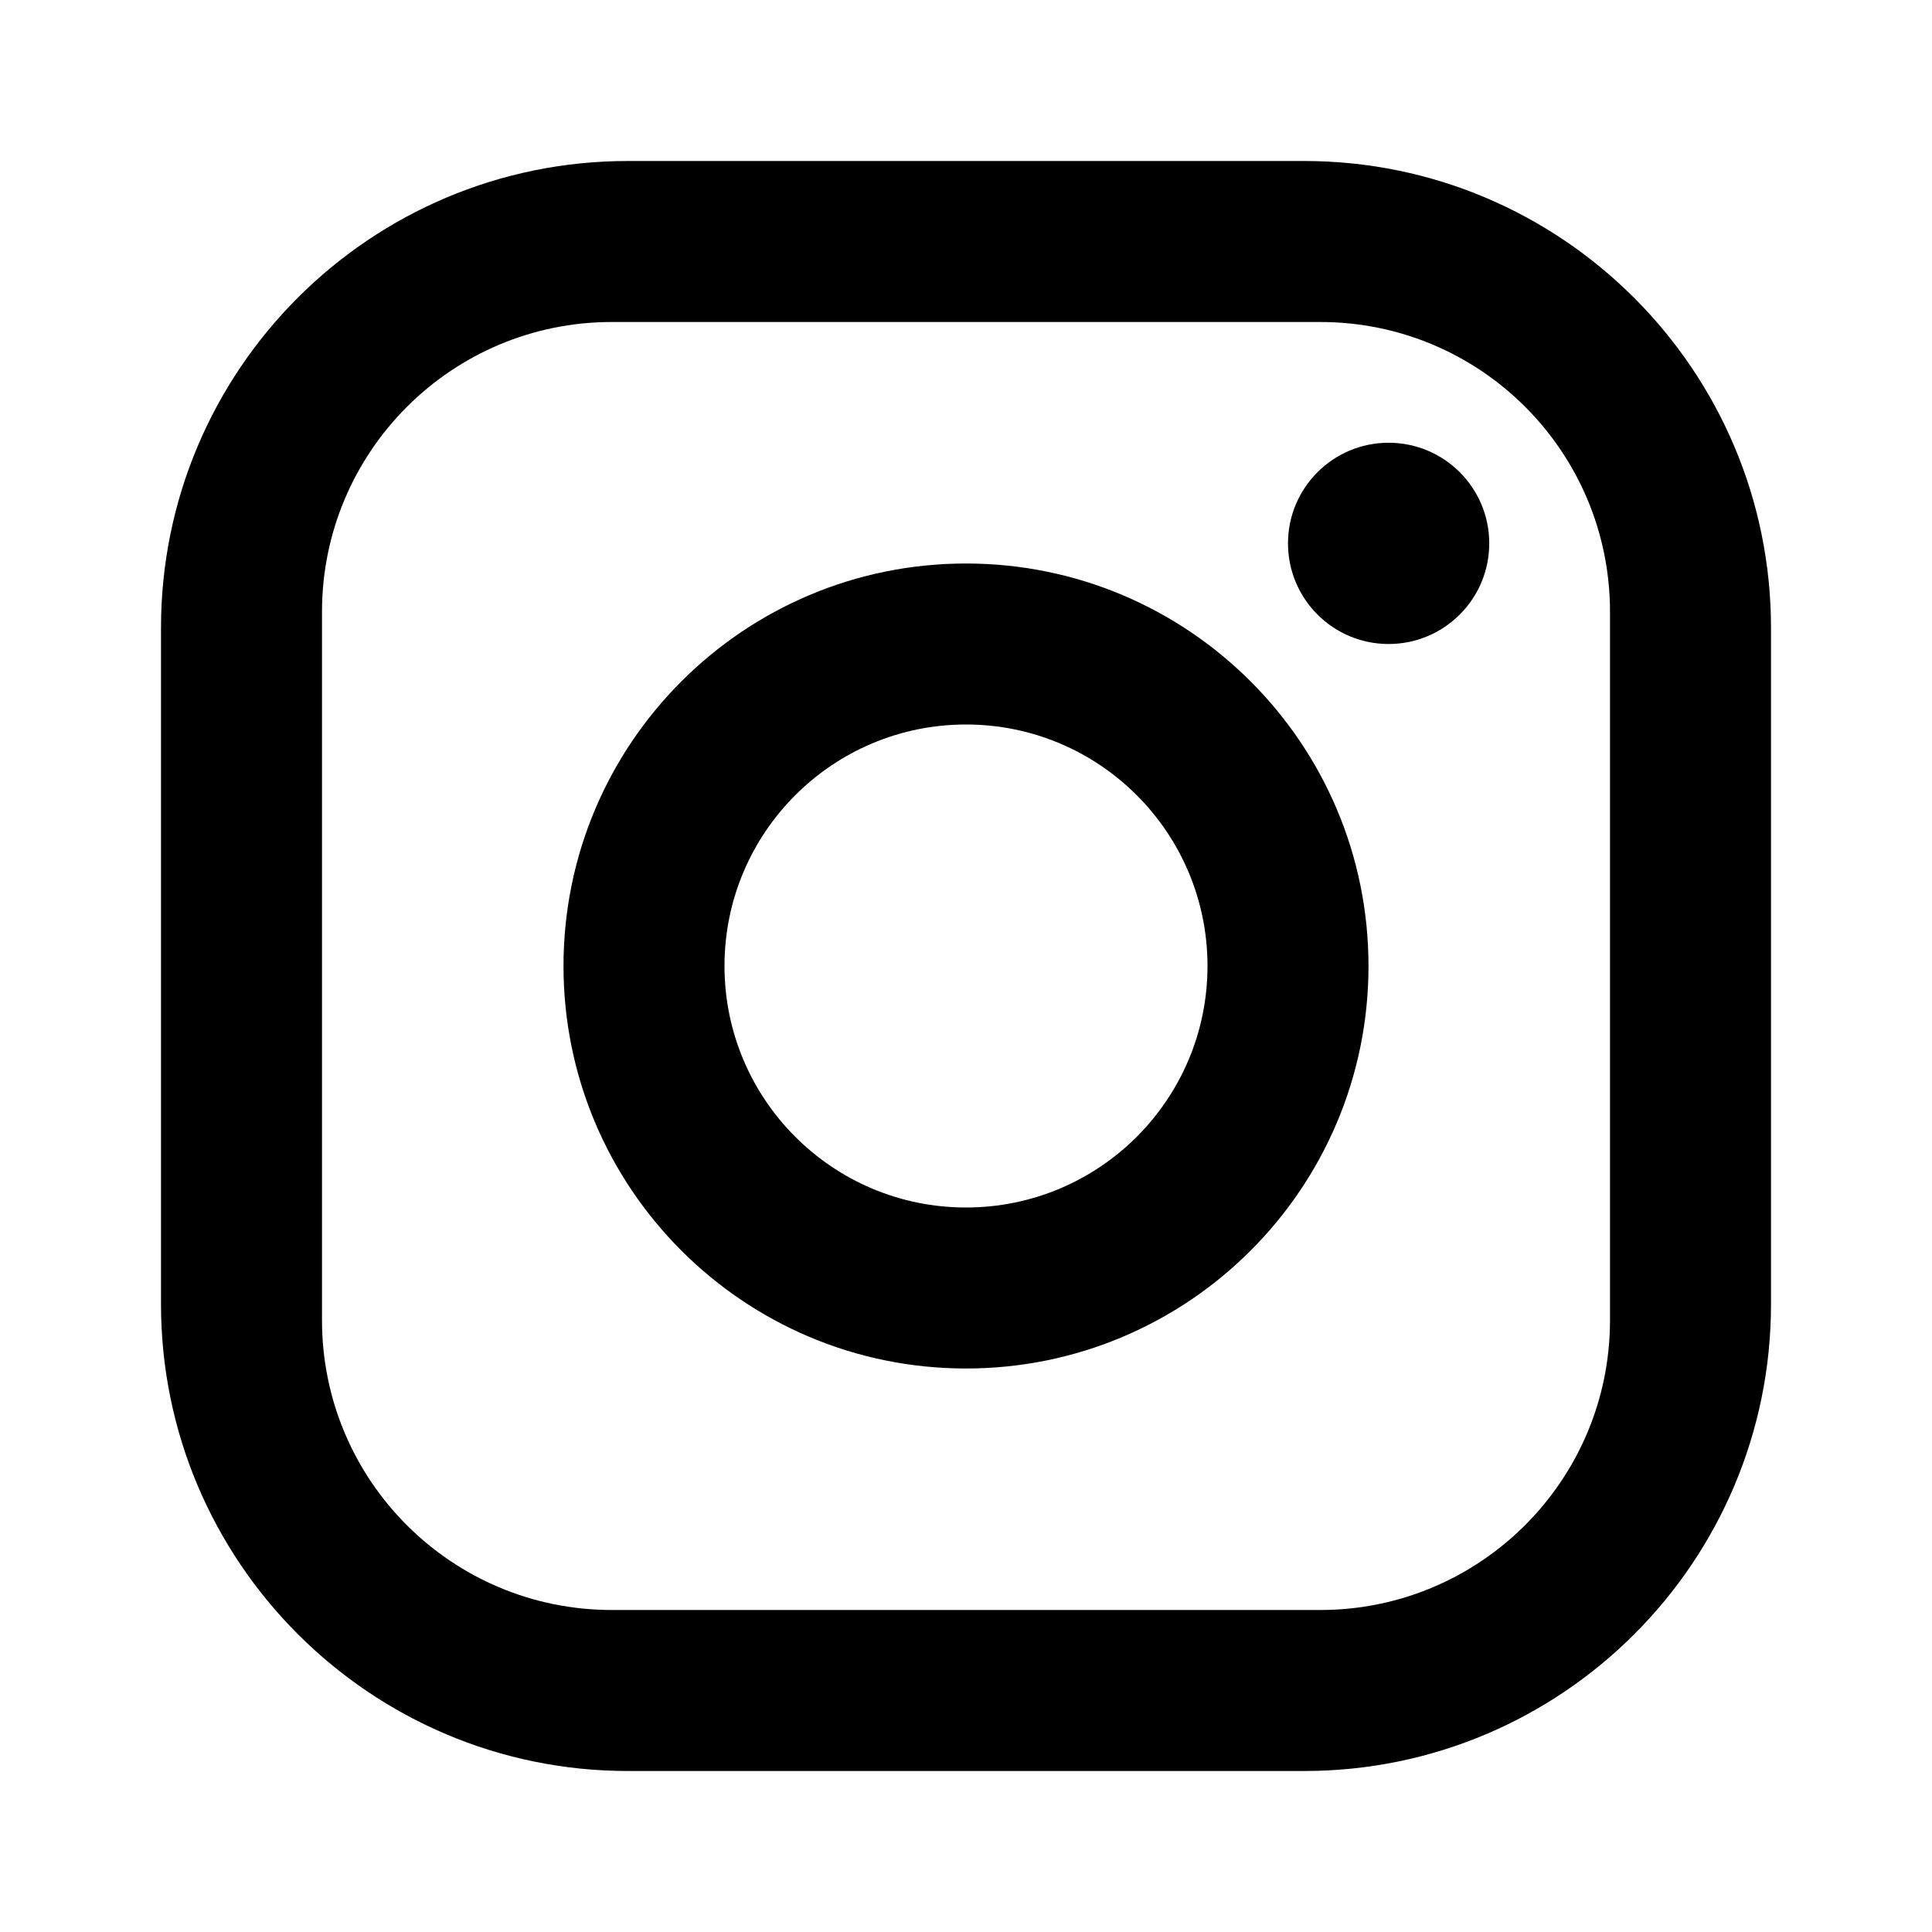
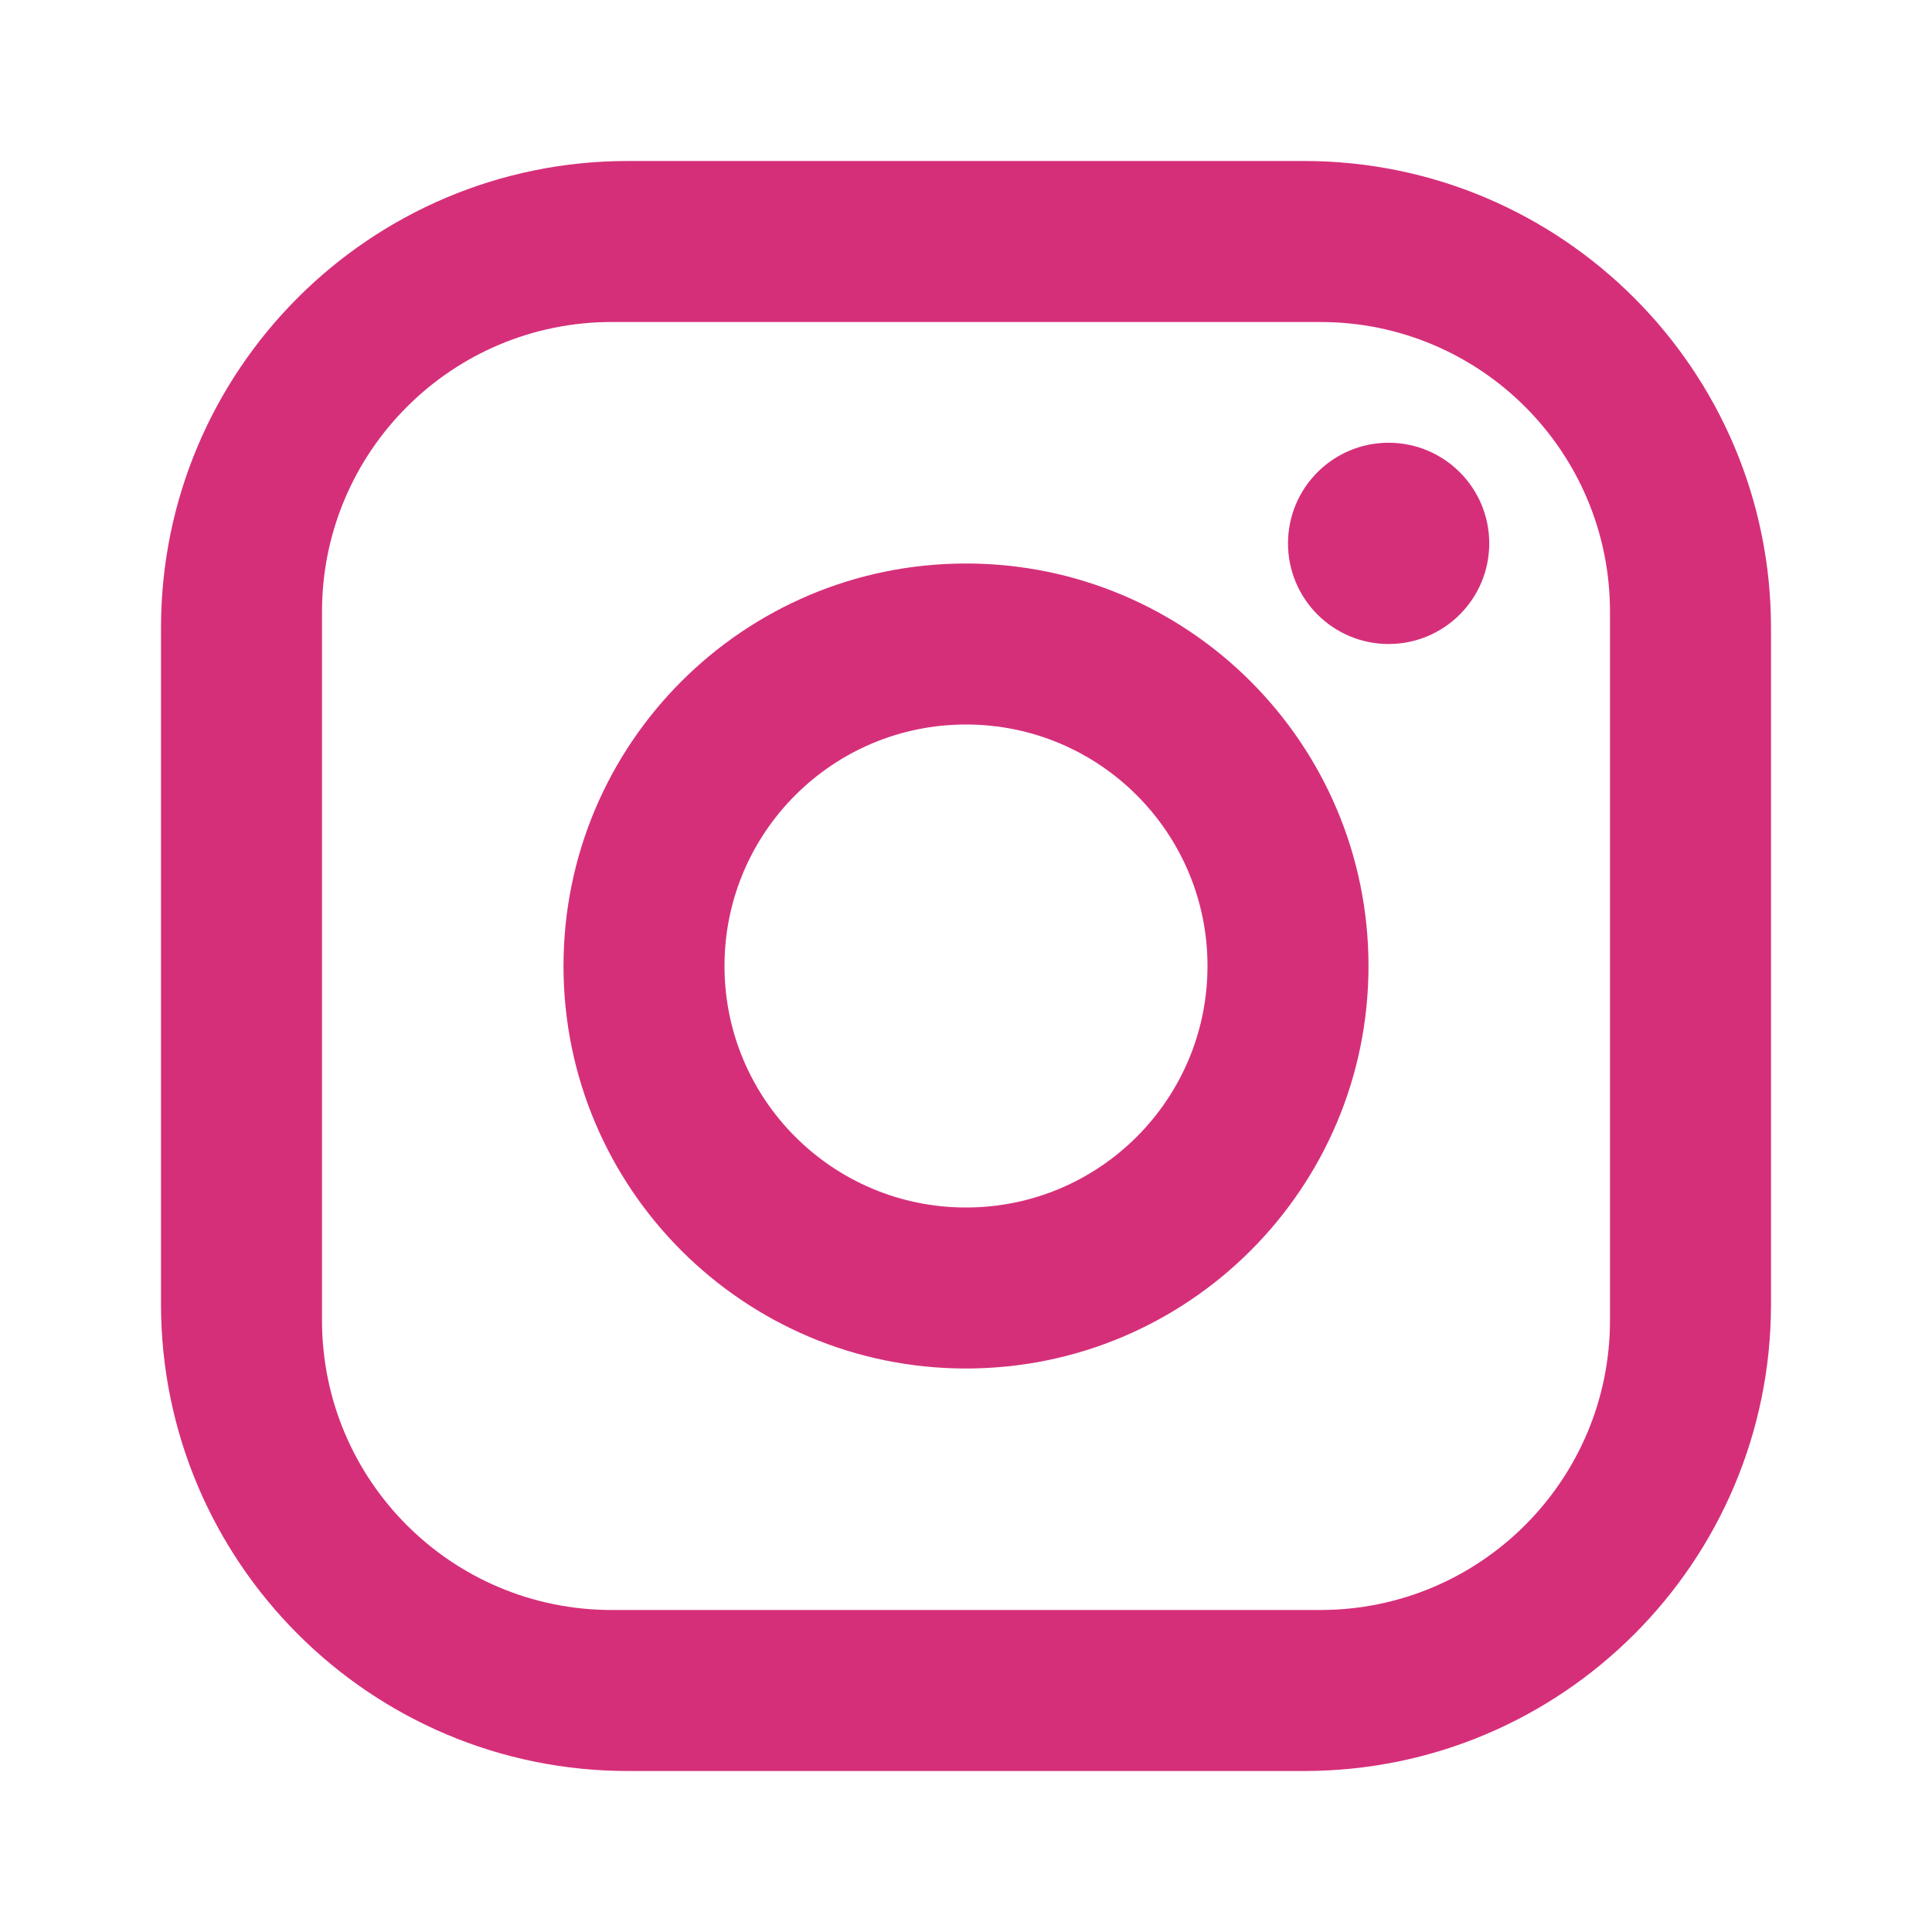
<svg xmlns="http://www.w3.org/2000/svg" viewBox="0 0 24 24">
-   <path d="M7.8,2H16.2C19.4,2 22,4.6 22,7.8V16.2A5.8,5.8 0 0,1 16.2,22H7.8C4.6,22 2,19.4 2,16.2V7.8A5.8,5.8 0 0,1 7.8,2M7.6,4A3.6,3.6 0 0,0 4,7.6V16.4C4,18.39 5.61,20 7.6,20H16.4A3.6,3.6 0 0,0 20,16.4V7.6C20,5.61 18.39,4 16.4,4H7.6M17.25,5.5A1.25,1.25 0 0,1 18.5,6.75A1.25,1.25 0 0,1 17.25,8A1.25,1.25 0 0,1 16,6.75A1.25,1.25 0 0,1 17.25,5.5M12,7A5,5 0 0,1 17,12A5,5 0 0,1 12,17A5,5 0 0,1 7,12A5,5 0 0,1 12,7M12,9A3,3 0 0,0 9,12A3,3 0 0,0 12,15A3,3 0 0,0 15,12A3,3 0 0,0 12,9Z" />
+   <path d="M7.8,2H16.2C19.4,2 22,4.6 22,7.8V16.2A5.8,5.8 0 0,1 16.2,22H7.8C4.6,22 2,19.4 2,16.2V7.8A5.8,5.8 0 0,1 7.8,2M7.6,4A3.6,3.6 0 0,0 4,7.6V16.4C4,18.39 5.61,20 7.6,20H16.4A3.6,3.6 0 0,0 20,16.4V7.6C20,5.61 18.39,4 16.4,4H7.6M17.25,5.5A1.25,1.25 0 0,1 18.5,6.75A1.25,1.25 0 0,1 17.25,8A1.25,1.25 0 0,1 16,6.75A1.25,1.25 0 0,1 17.25,5.5M12,7A5,5 0 0,1 17,12A5,5 0 0,1 12,17A5,5 0 0,1 7,12A5,5 0 0,1 12,7M12,9A3,3 0 0,0 9,12A3,3 0 0,0 12,15A3,3 0 0,0 15,12A3,3 0 0,0 12,9Z" fill="rgb(214, 47, 122)" />
</svg>
